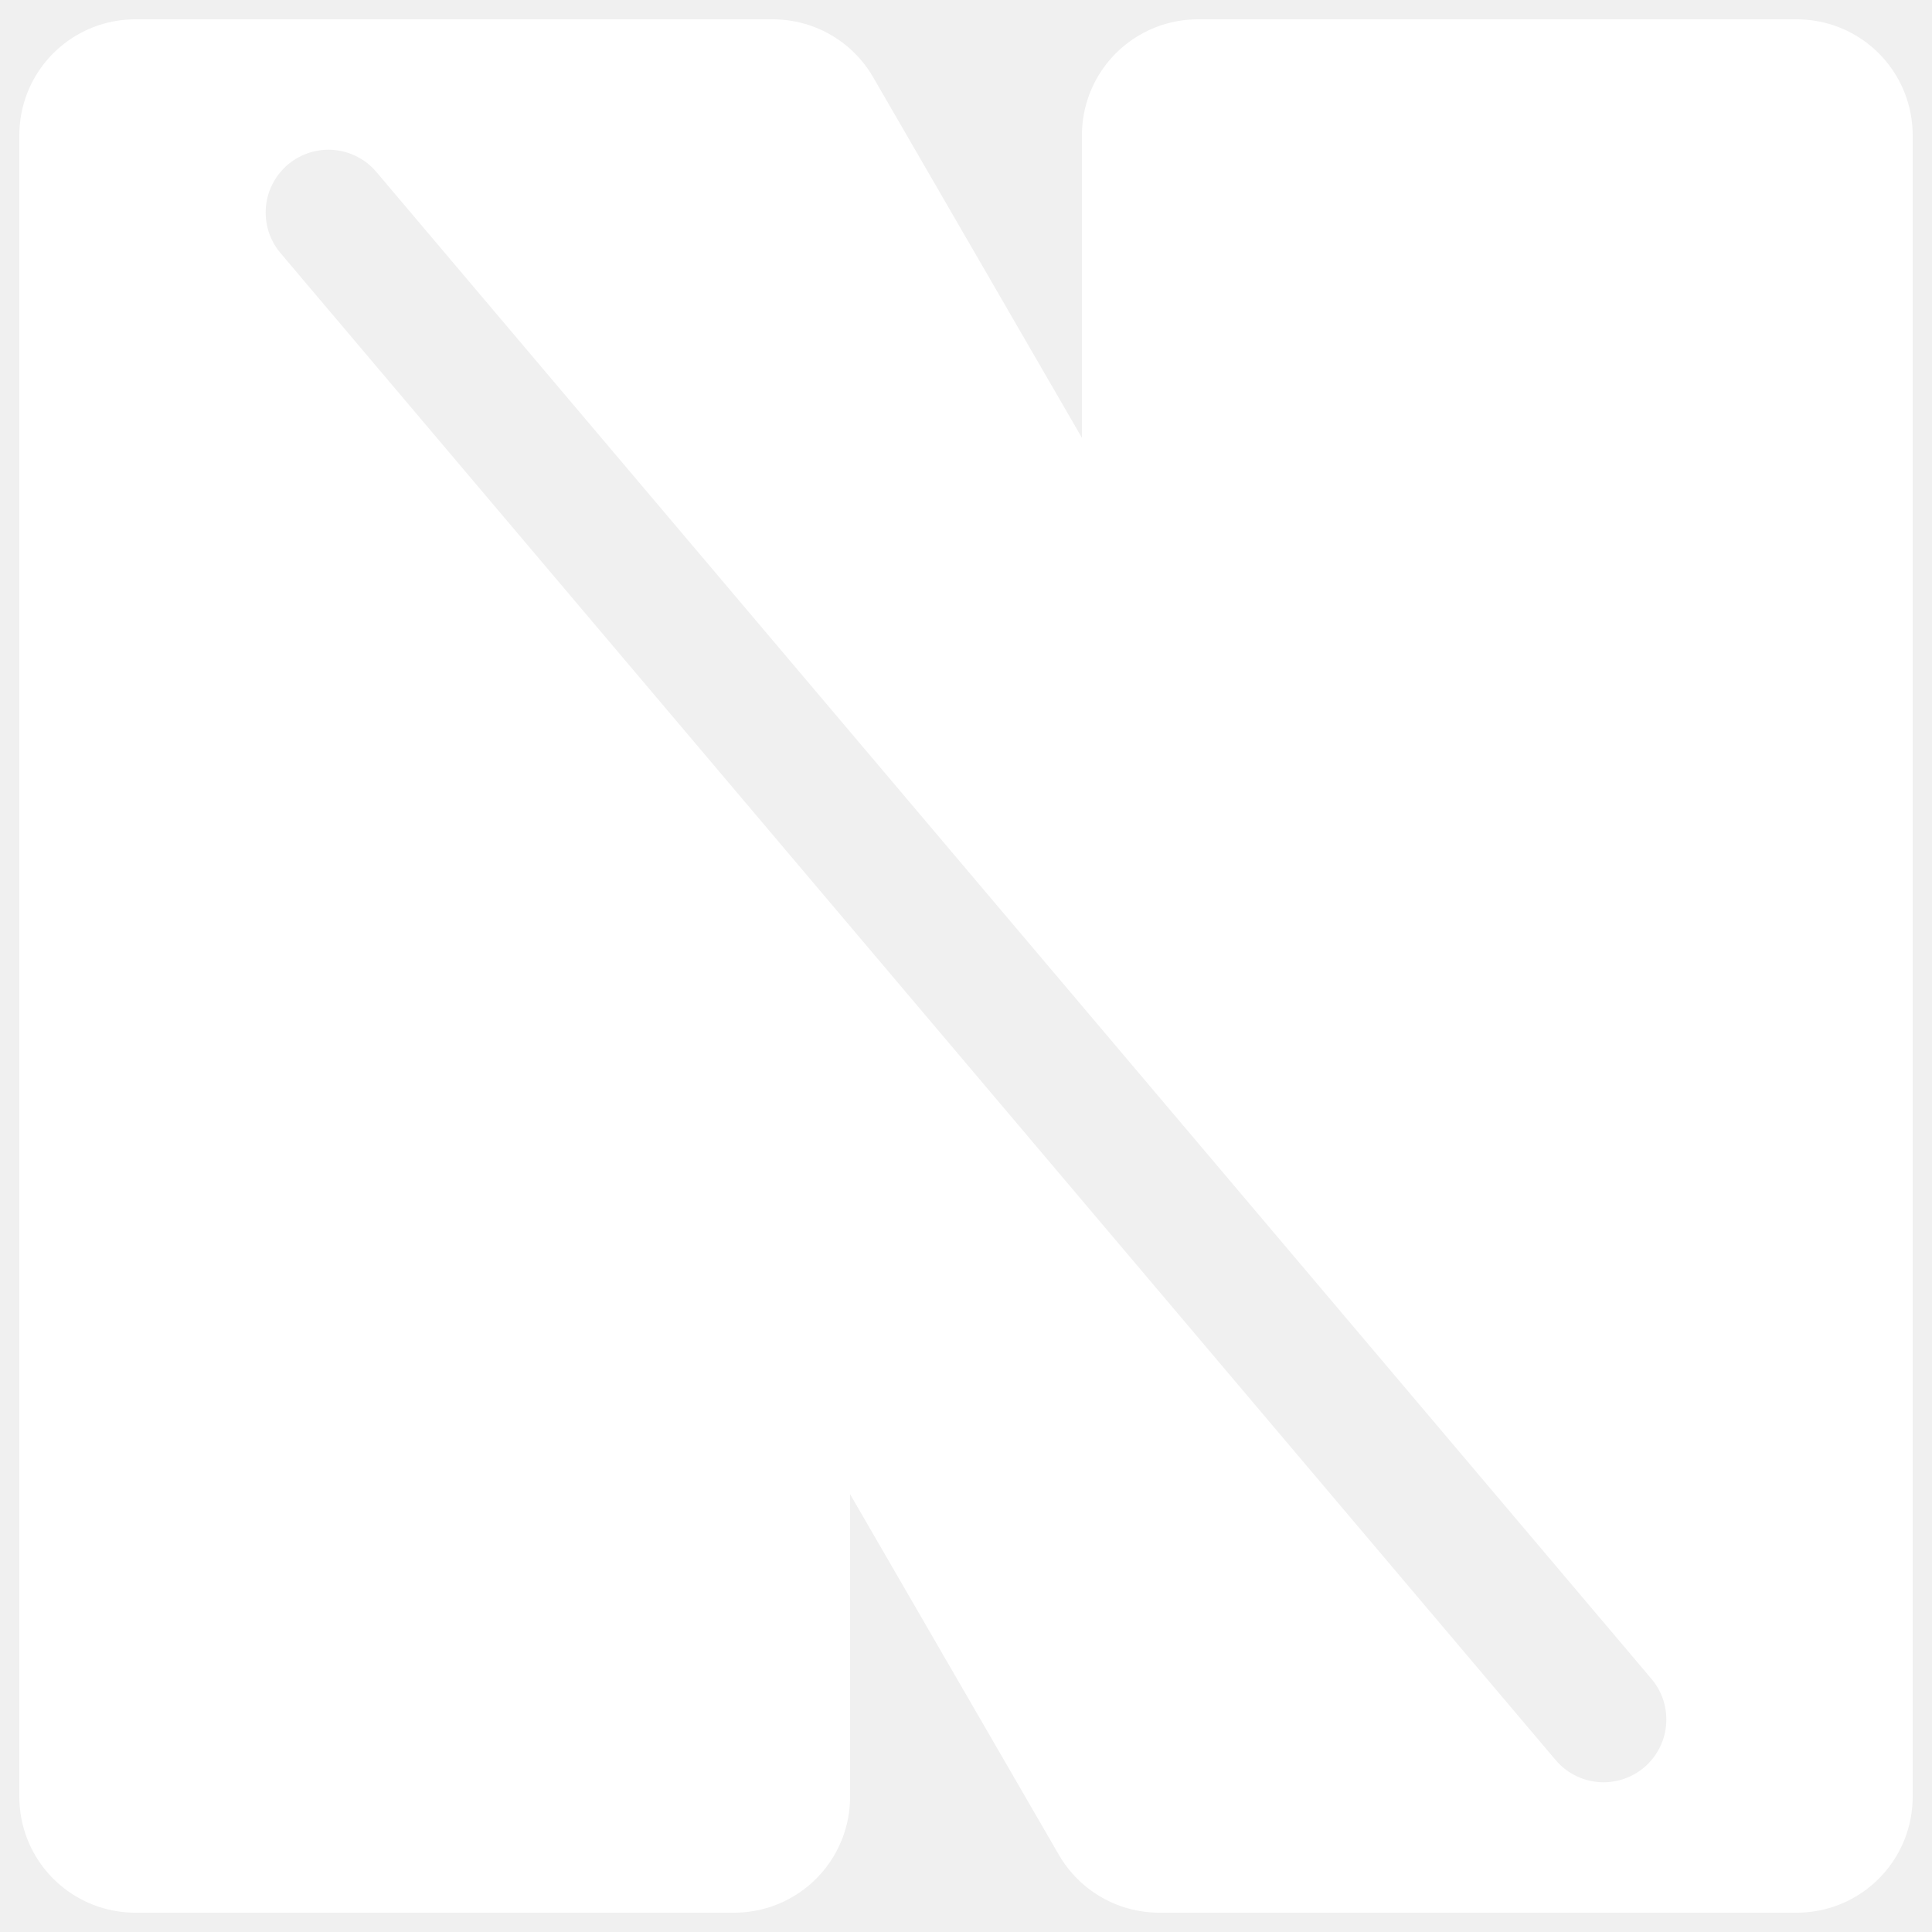
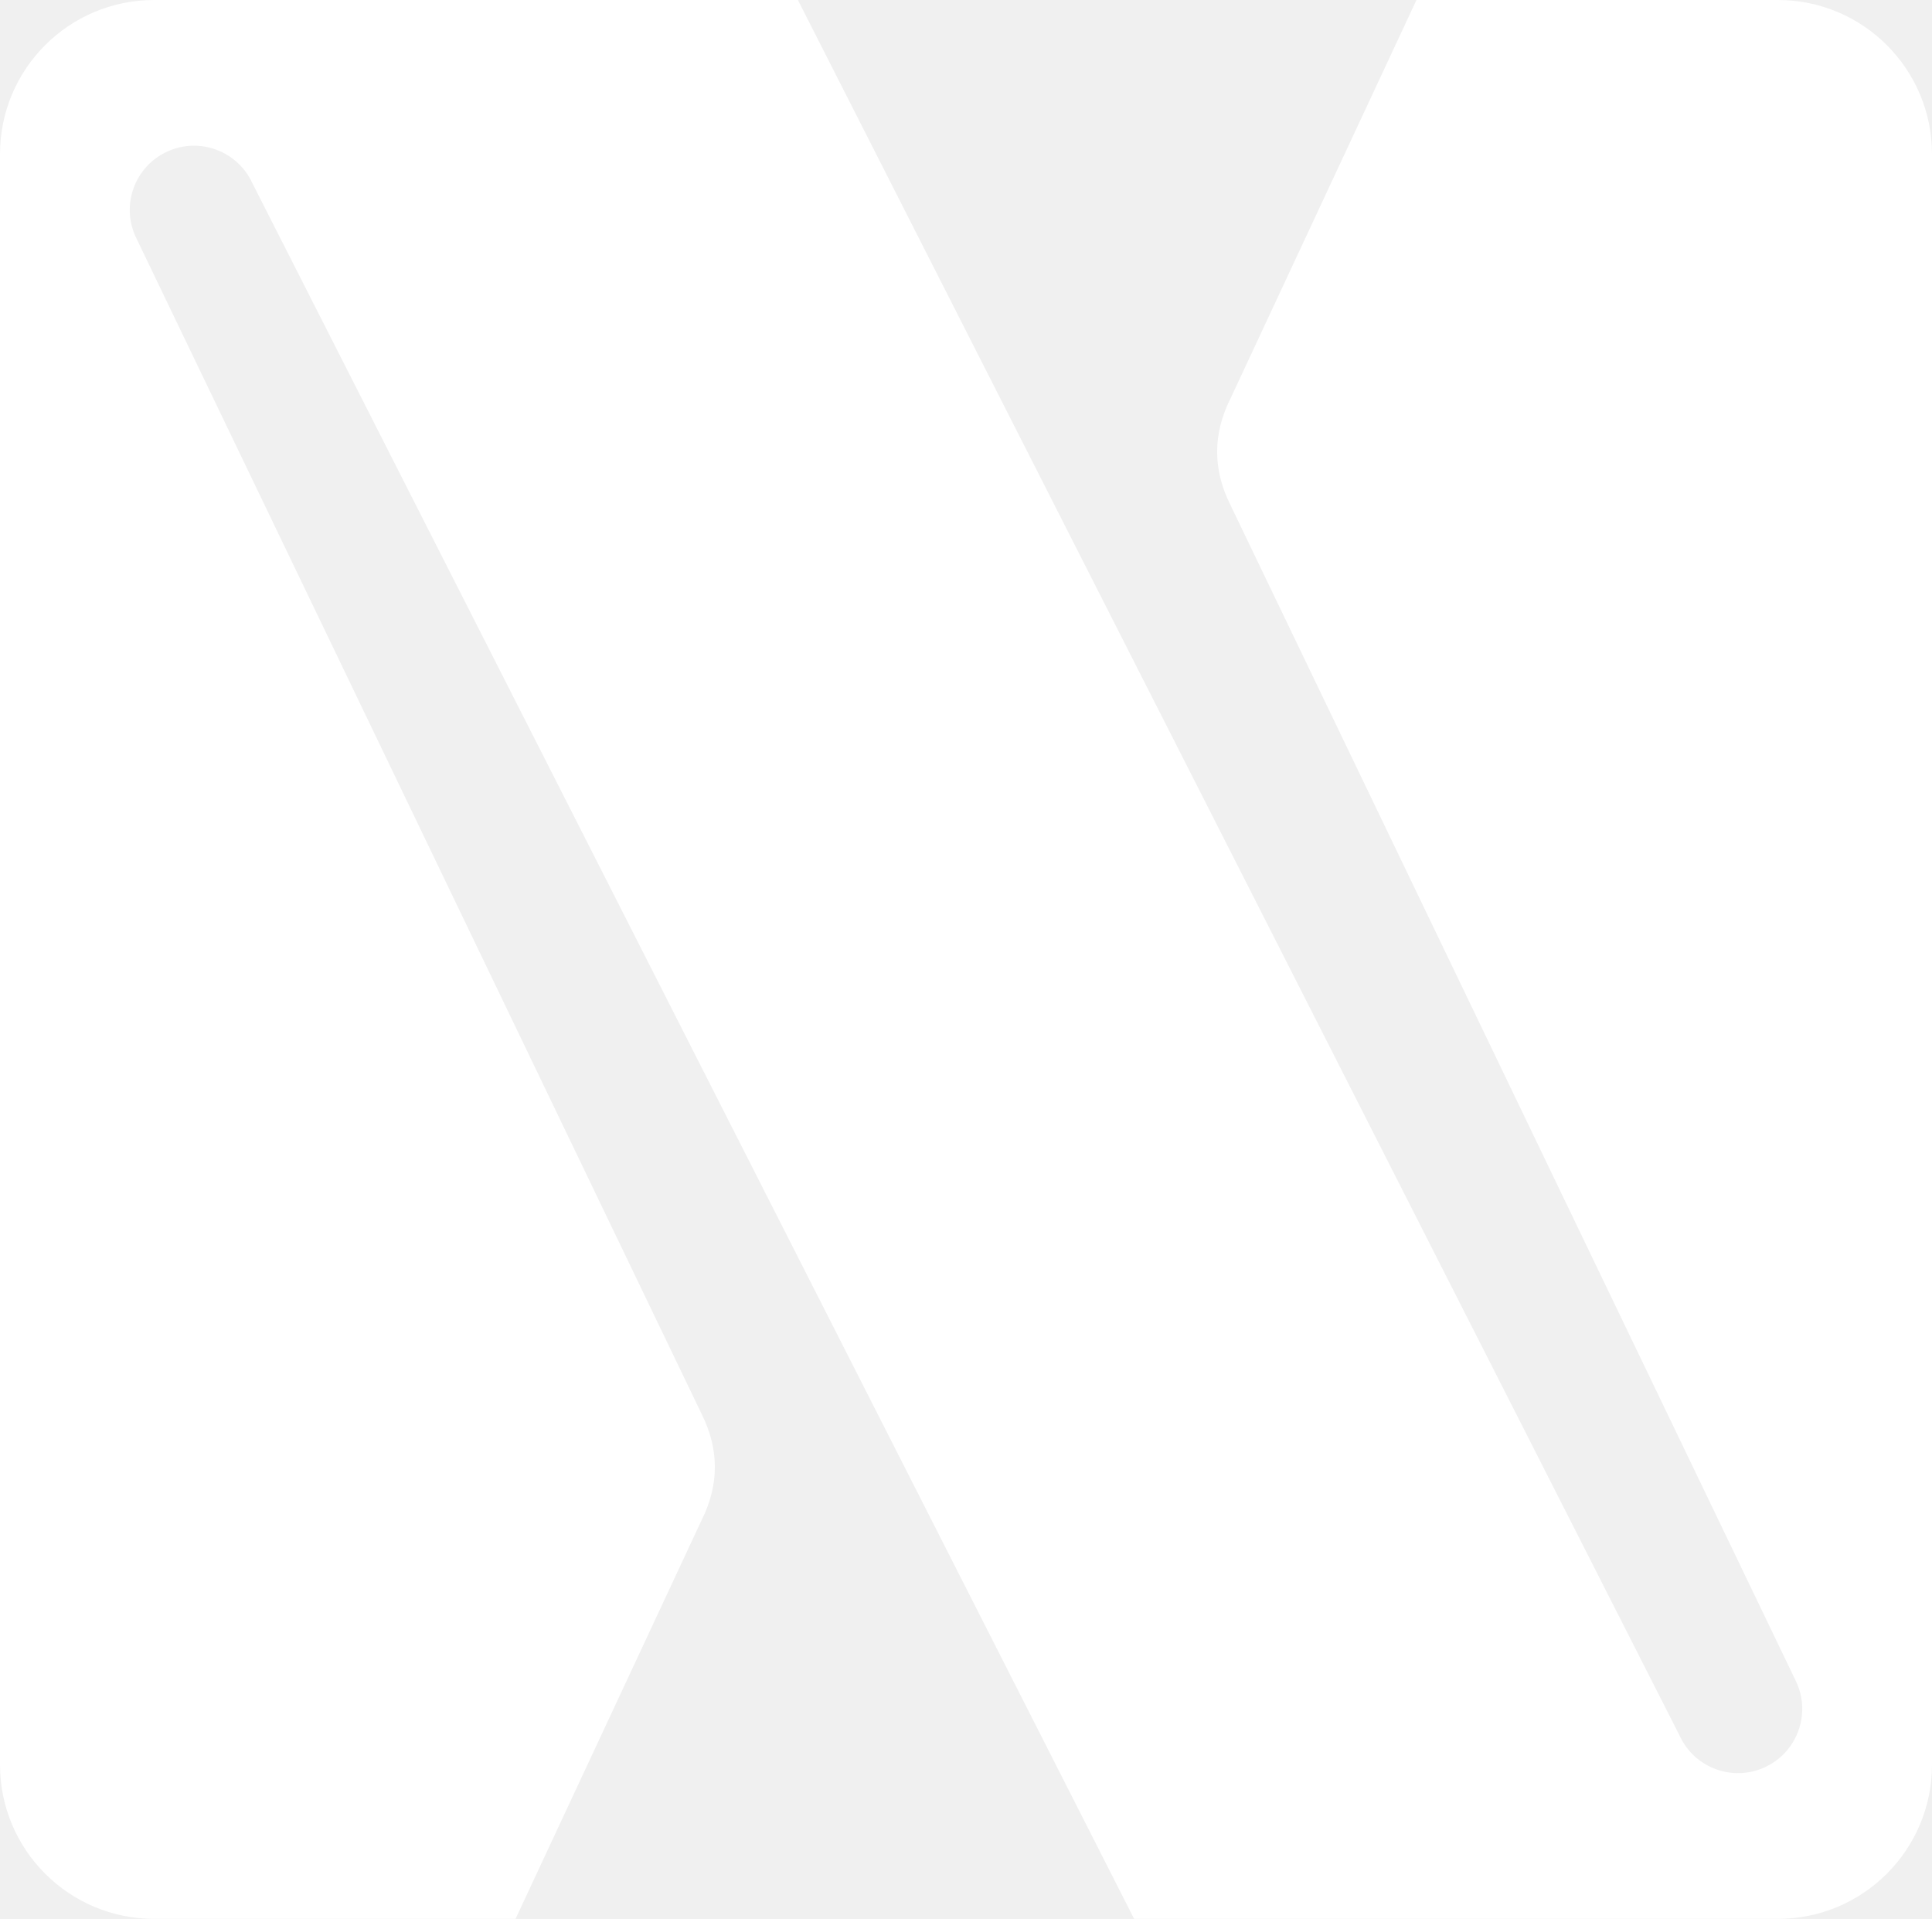
- <svg xmlns="http://www.w3.org/2000/svg" viewBox="0 0 100 100">
+ <svg xmlns="http://www.w3.org/2000/svg" viewBox="48 48 727 722">
  <defs>
-     <mask id="m" maskUnits="userSpaceOnUse" x="0" y="0" width="100" height="100">
-       <polygon points="7,7 40,7 62,45 62,7 93,7 93,93 60,93 38,55 38,93 7,93" fill="#fff" stroke="#fff" stroke-width="12" stroke-linejoin="round" />
-       <line x1="17" y1="11" x2="83" y2="89" stroke="#000" stroke-width="6.5" stroke-linecap="round" />
+     <mask id="n" maskUnits="userSpaceOnUse" x="0" y="0" width="823" height="818">
+       <rect x="48" y="48" width="727" height="722" rx="58" fill="#fff" />
+       <path d="M99,137 L312,580 Q322,600 312,620 L228,800 L490,800 L143,117 A23,23 0 0 0 99,137 Z" fill="#000" />
+       <path d="M99,137 L312,580 Q322,600 312,620 L228,800 L490,800 L143,117 A23,23 0 0 0 99,137 Z" fill="#000" transform="rotate(180 411.5 409)" />
    </mask>
  </defs>
-   <rect width="100" height="100" fill="#fff" mask="url(#m)" />
+   <rect x="0" y="0" width="823" height="818" fill="#fff" mask="url(#n)" />
</svg>
